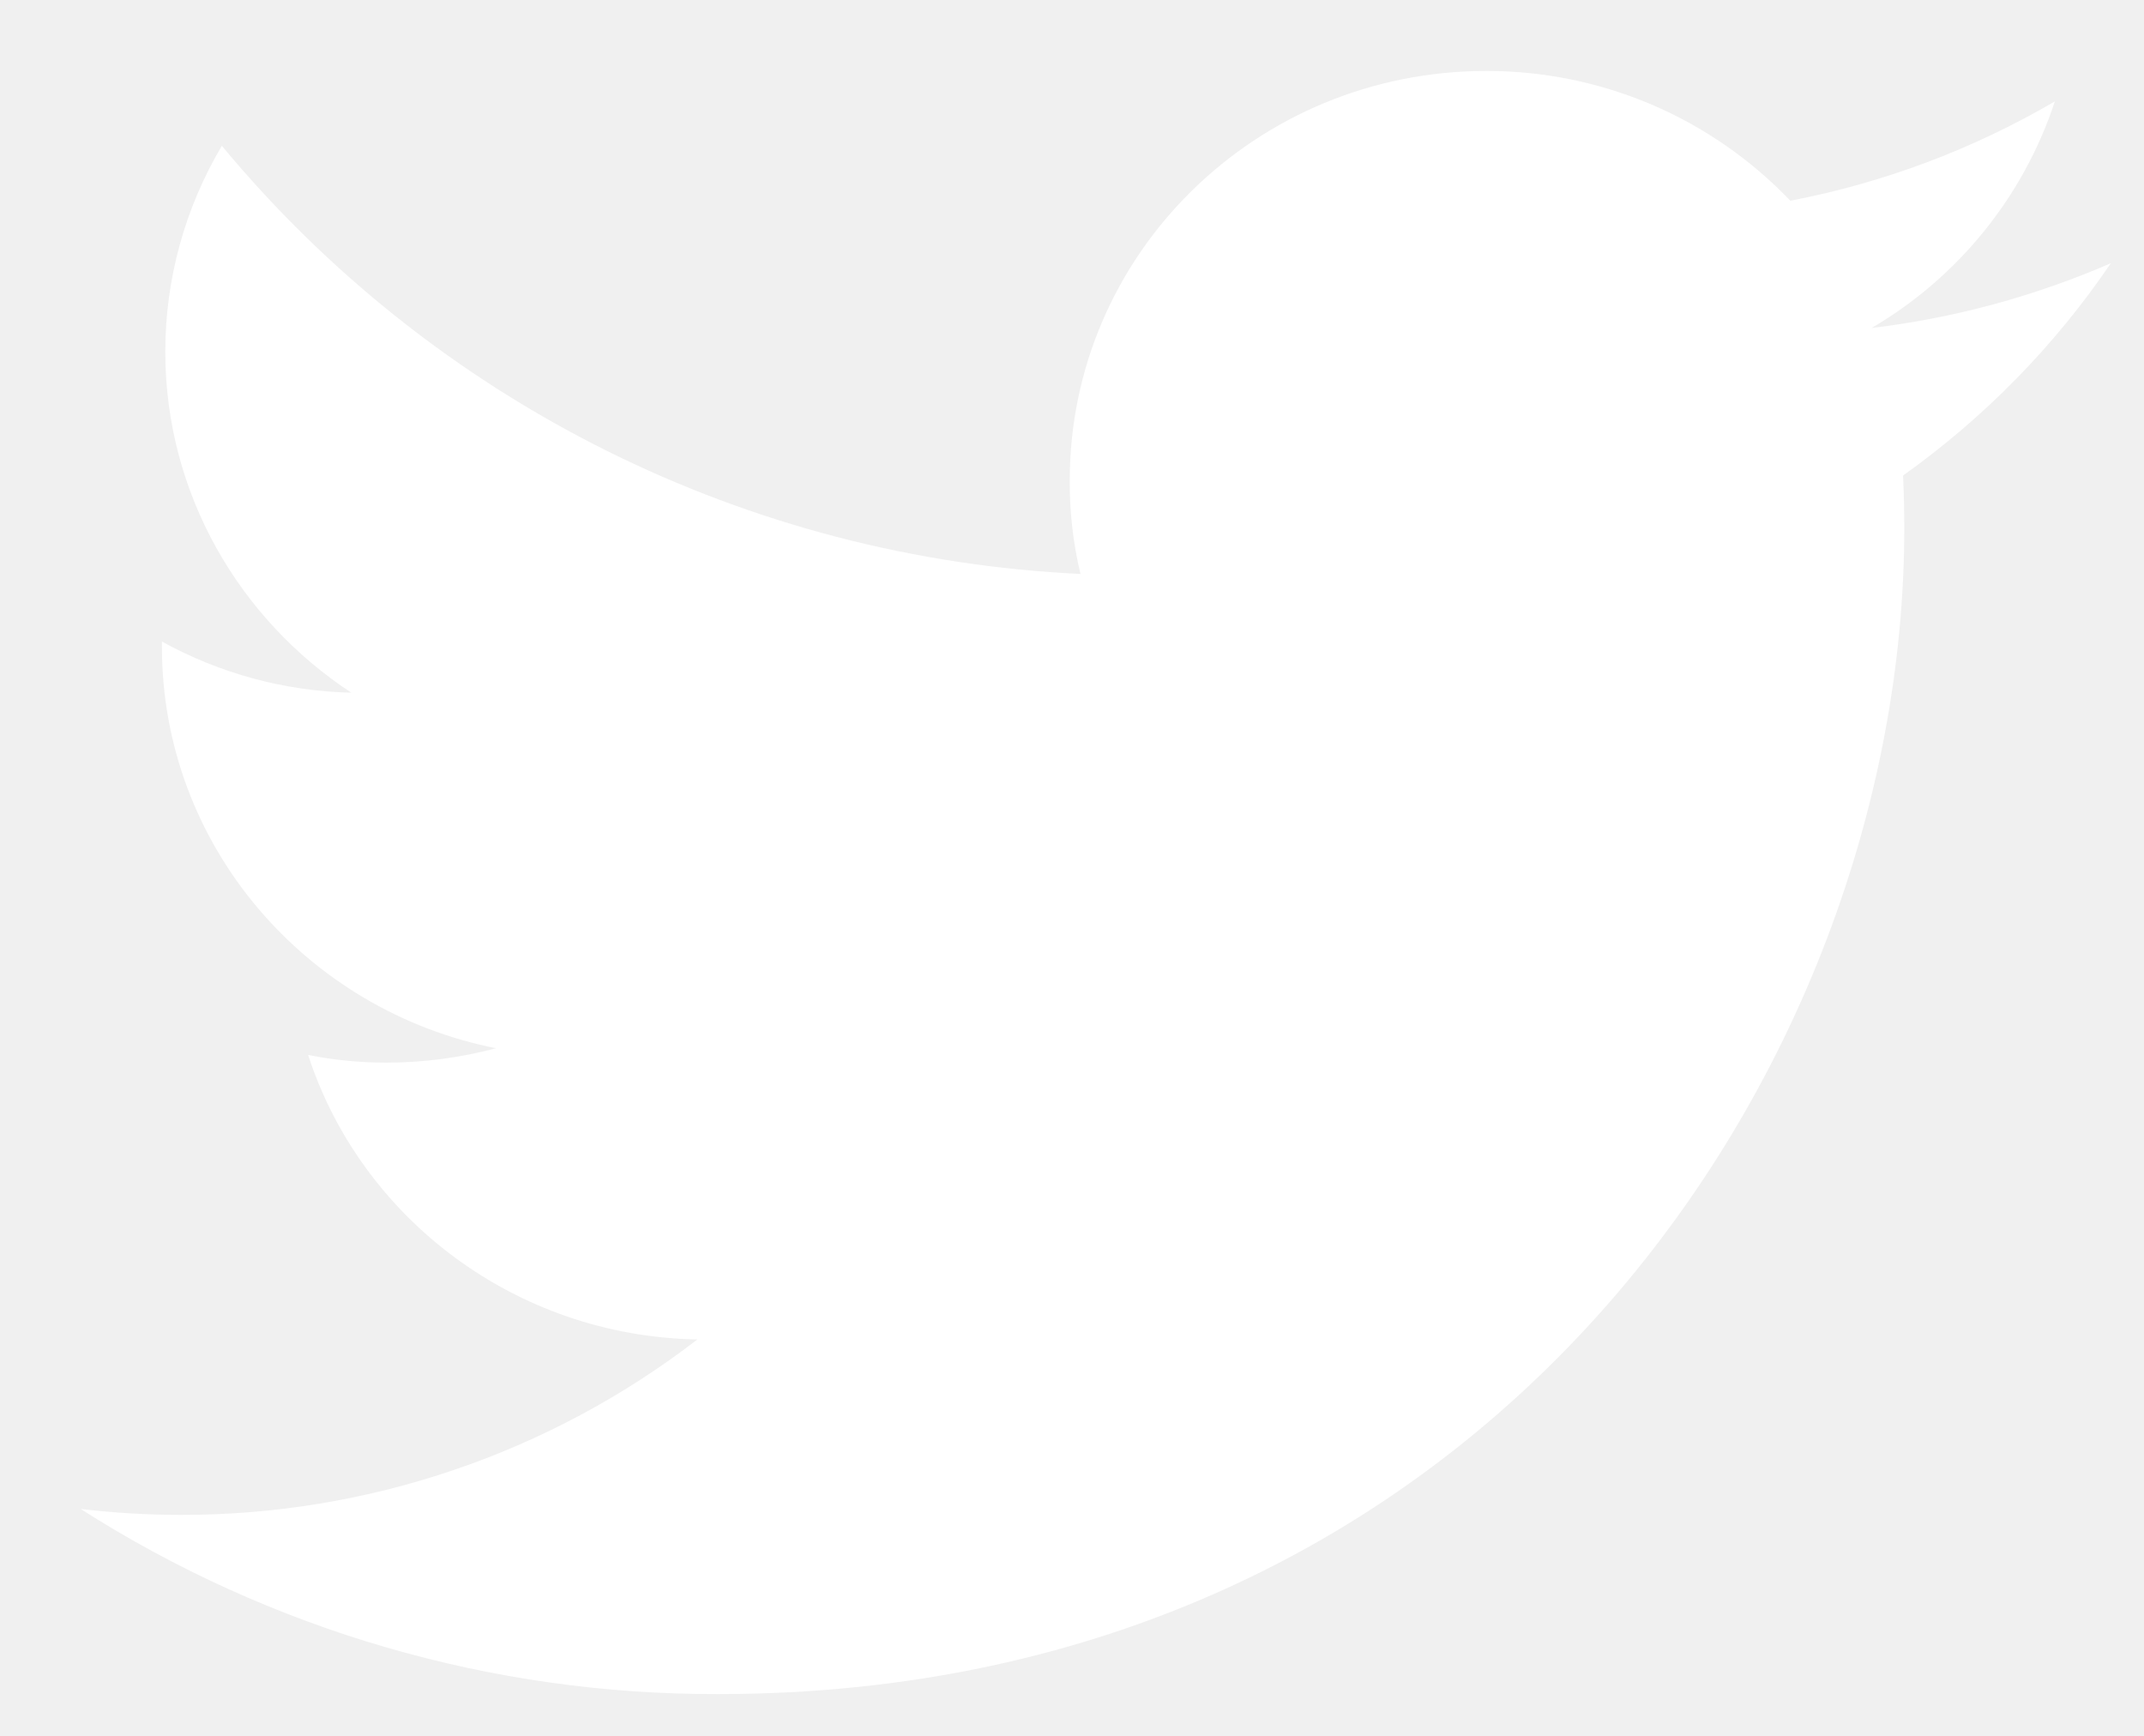
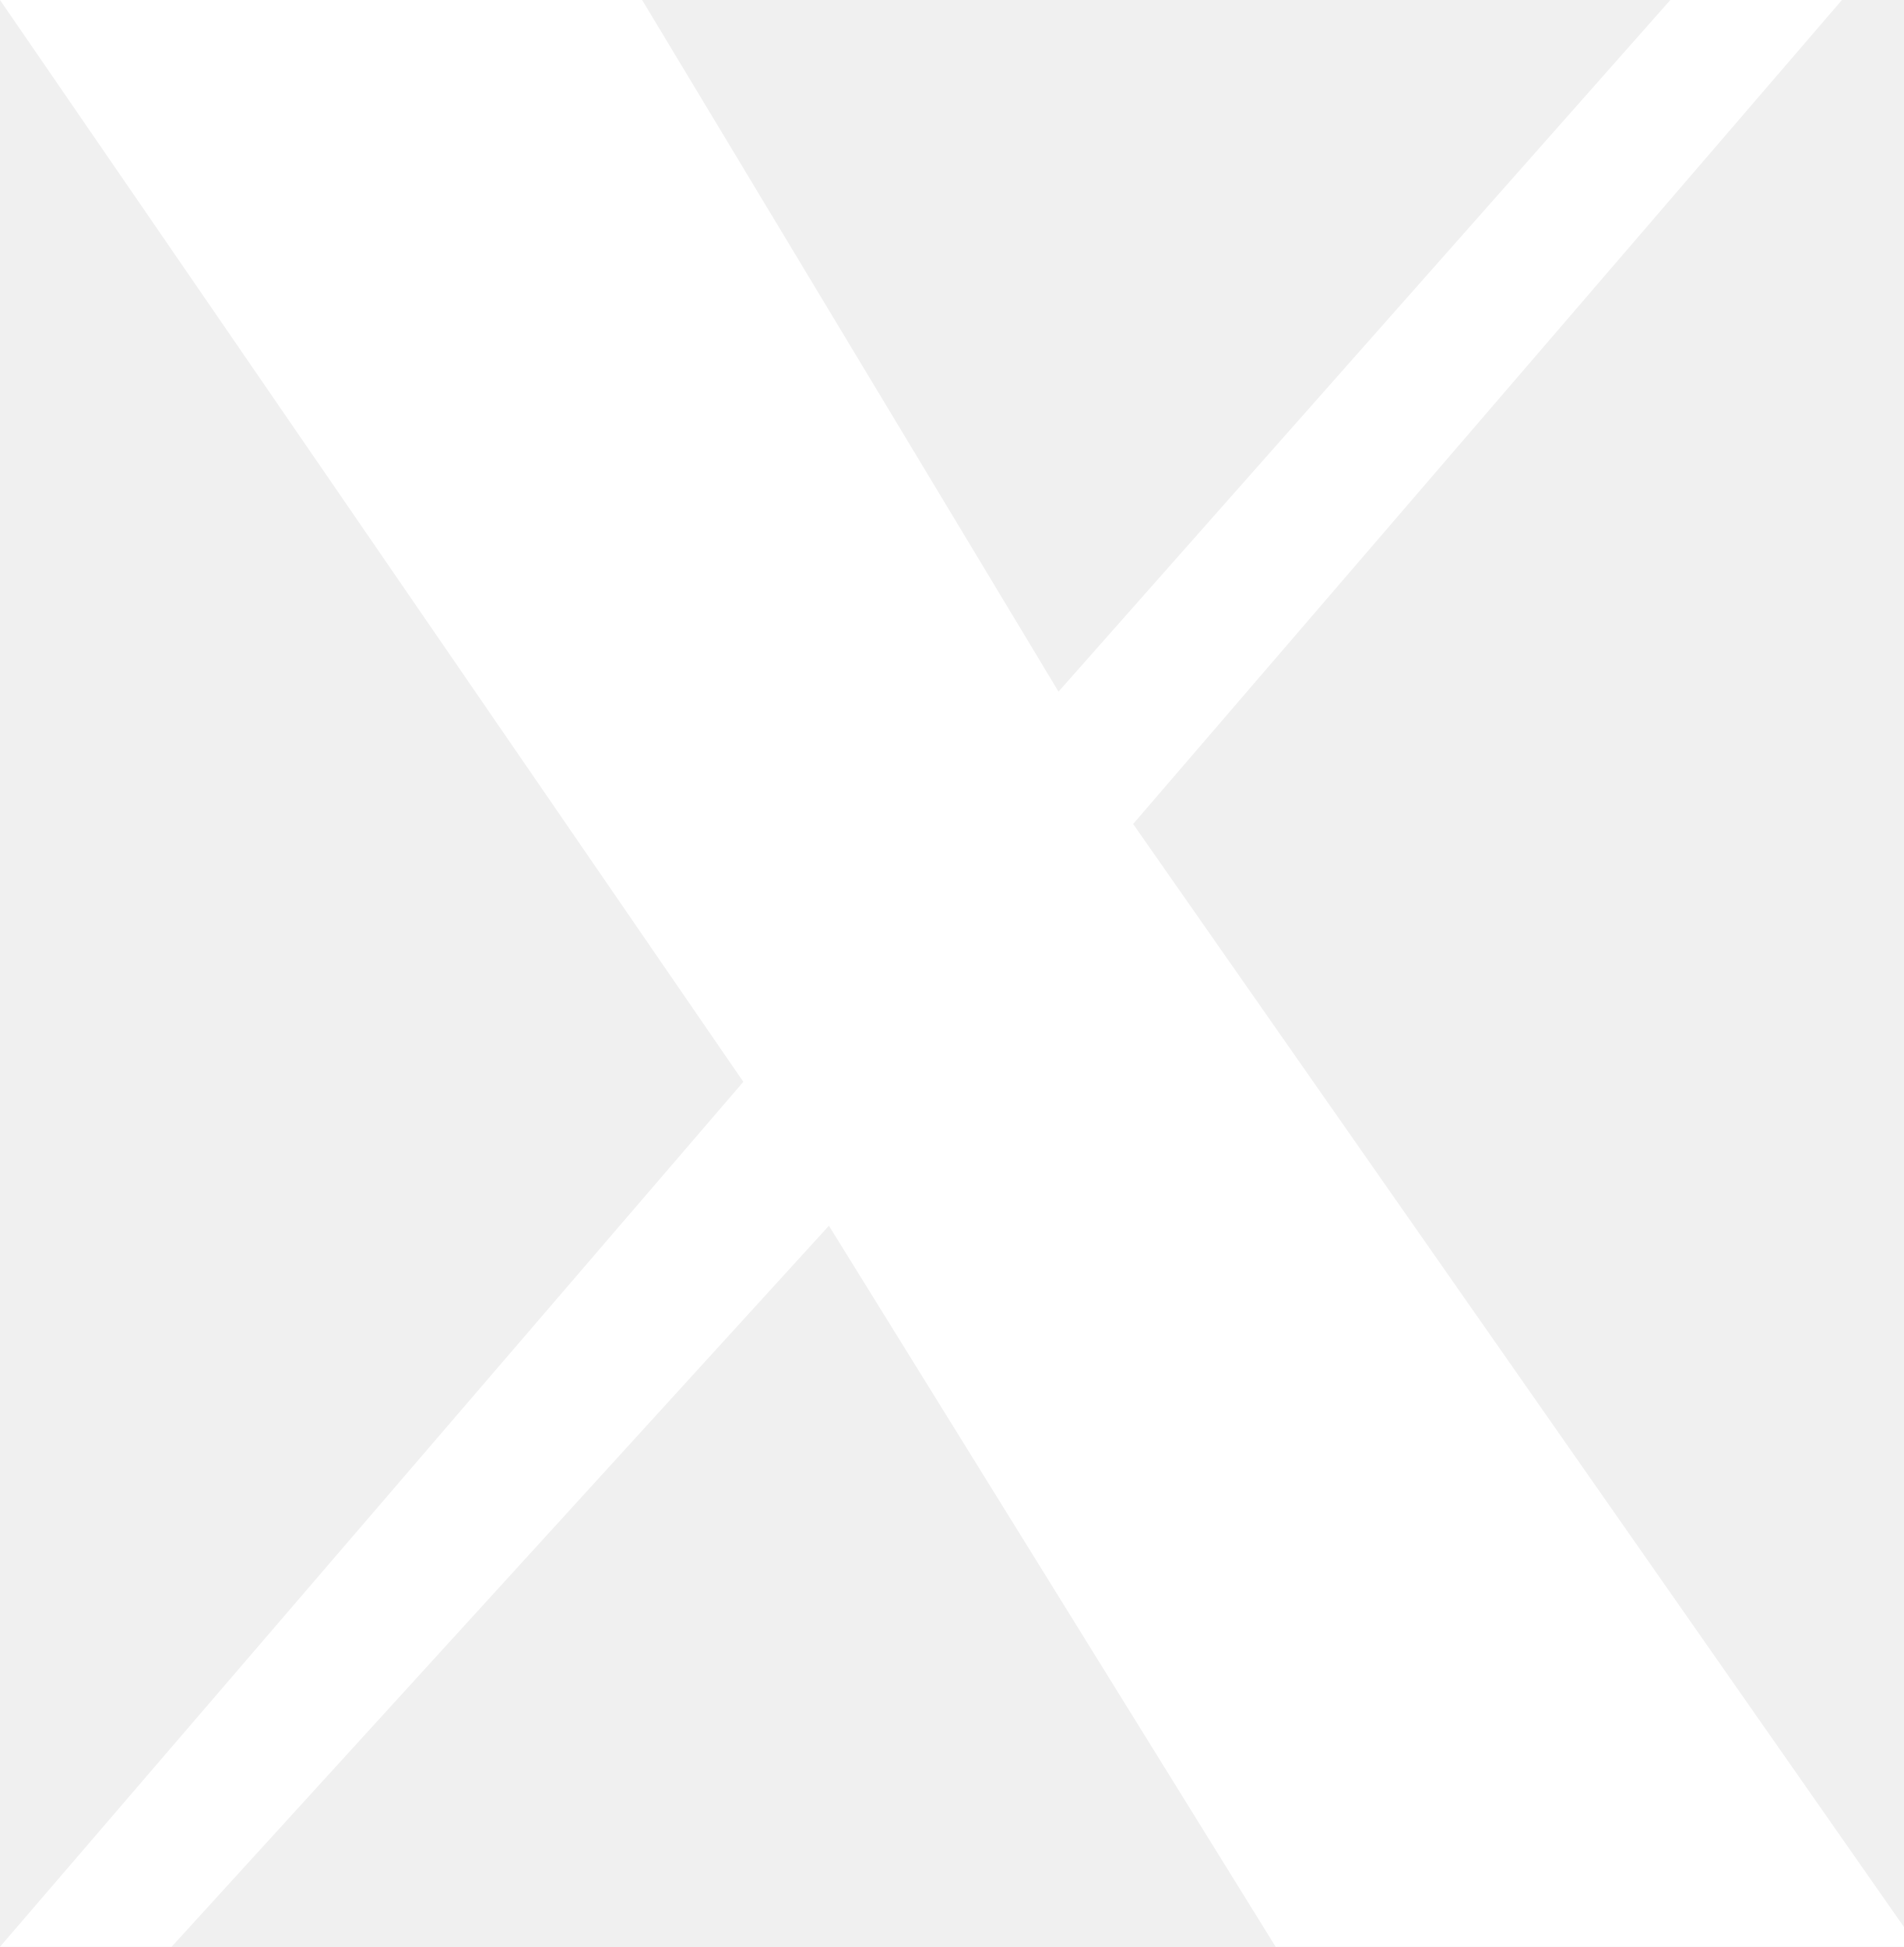
- <svg xmlns="http://www.w3.org/2000/svg" width="21" height="17" viewBox="0 0 21 17" fill="none">
-   <path d="M20.675 2.578C19.929 2.902 19.14 3.116 18.332 3.212C19.181 2.715 19.819 1.926 20.127 0.993C19.325 1.462 18.448 1.791 17.536 1.966C17.151 1.563 16.689 1.243 16.177 1.024C15.665 0.806 15.114 0.694 14.557 0.695C12.302 0.695 10.478 2.491 10.478 4.706C10.476 5.014 10.511 5.321 10.583 5.621C8.966 5.545 7.383 5.133 5.935 4.411C4.487 3.689 3.206 2.673 2.173 1.428C1.811 2.038 1.619 2.734 1.619 3.444C1.619 4.835 2.345 6.064 3.441 6.784C2.792 6.769 2.155 6.597 1.586 6.283V6.333C1.586 8.279 2.995 9.897 4.859 10.266C4.508 10.359 4.147 10.407 3.784 10.407C3.527 10.407 3.27 10.382 3.018 10.332C3.536 11.926 5.044 13.085 6.831 13.118C5.379 14.236 3.597 14.841 1.764 14.836C1.438 14.836 1.113 14.816 0.79 14.778C2.655 15.968 4.822 16.598 7.035 16.591C14.548 16.591 18.652 10.477 18.652 5.174C18.652 5 18.648 4.826 18.64 4.657C19.436 4.09 20.126 3.387 20.675 2.578Z" fill="white" />
+ <svg xmlns="http://www.w3.org/2000/svg" viewBox="0 0 1200 1227">
+   <path d="M714.163 519.284 1160.89 0h-108.16L667.137 435.865 404.706 0H0l468.49 681.76L0 1226.87h108.158l414.27-454.4 281.556 454.4h404.706L714.163 519.284Z" fill="#FFFFFF" />
</svg>
